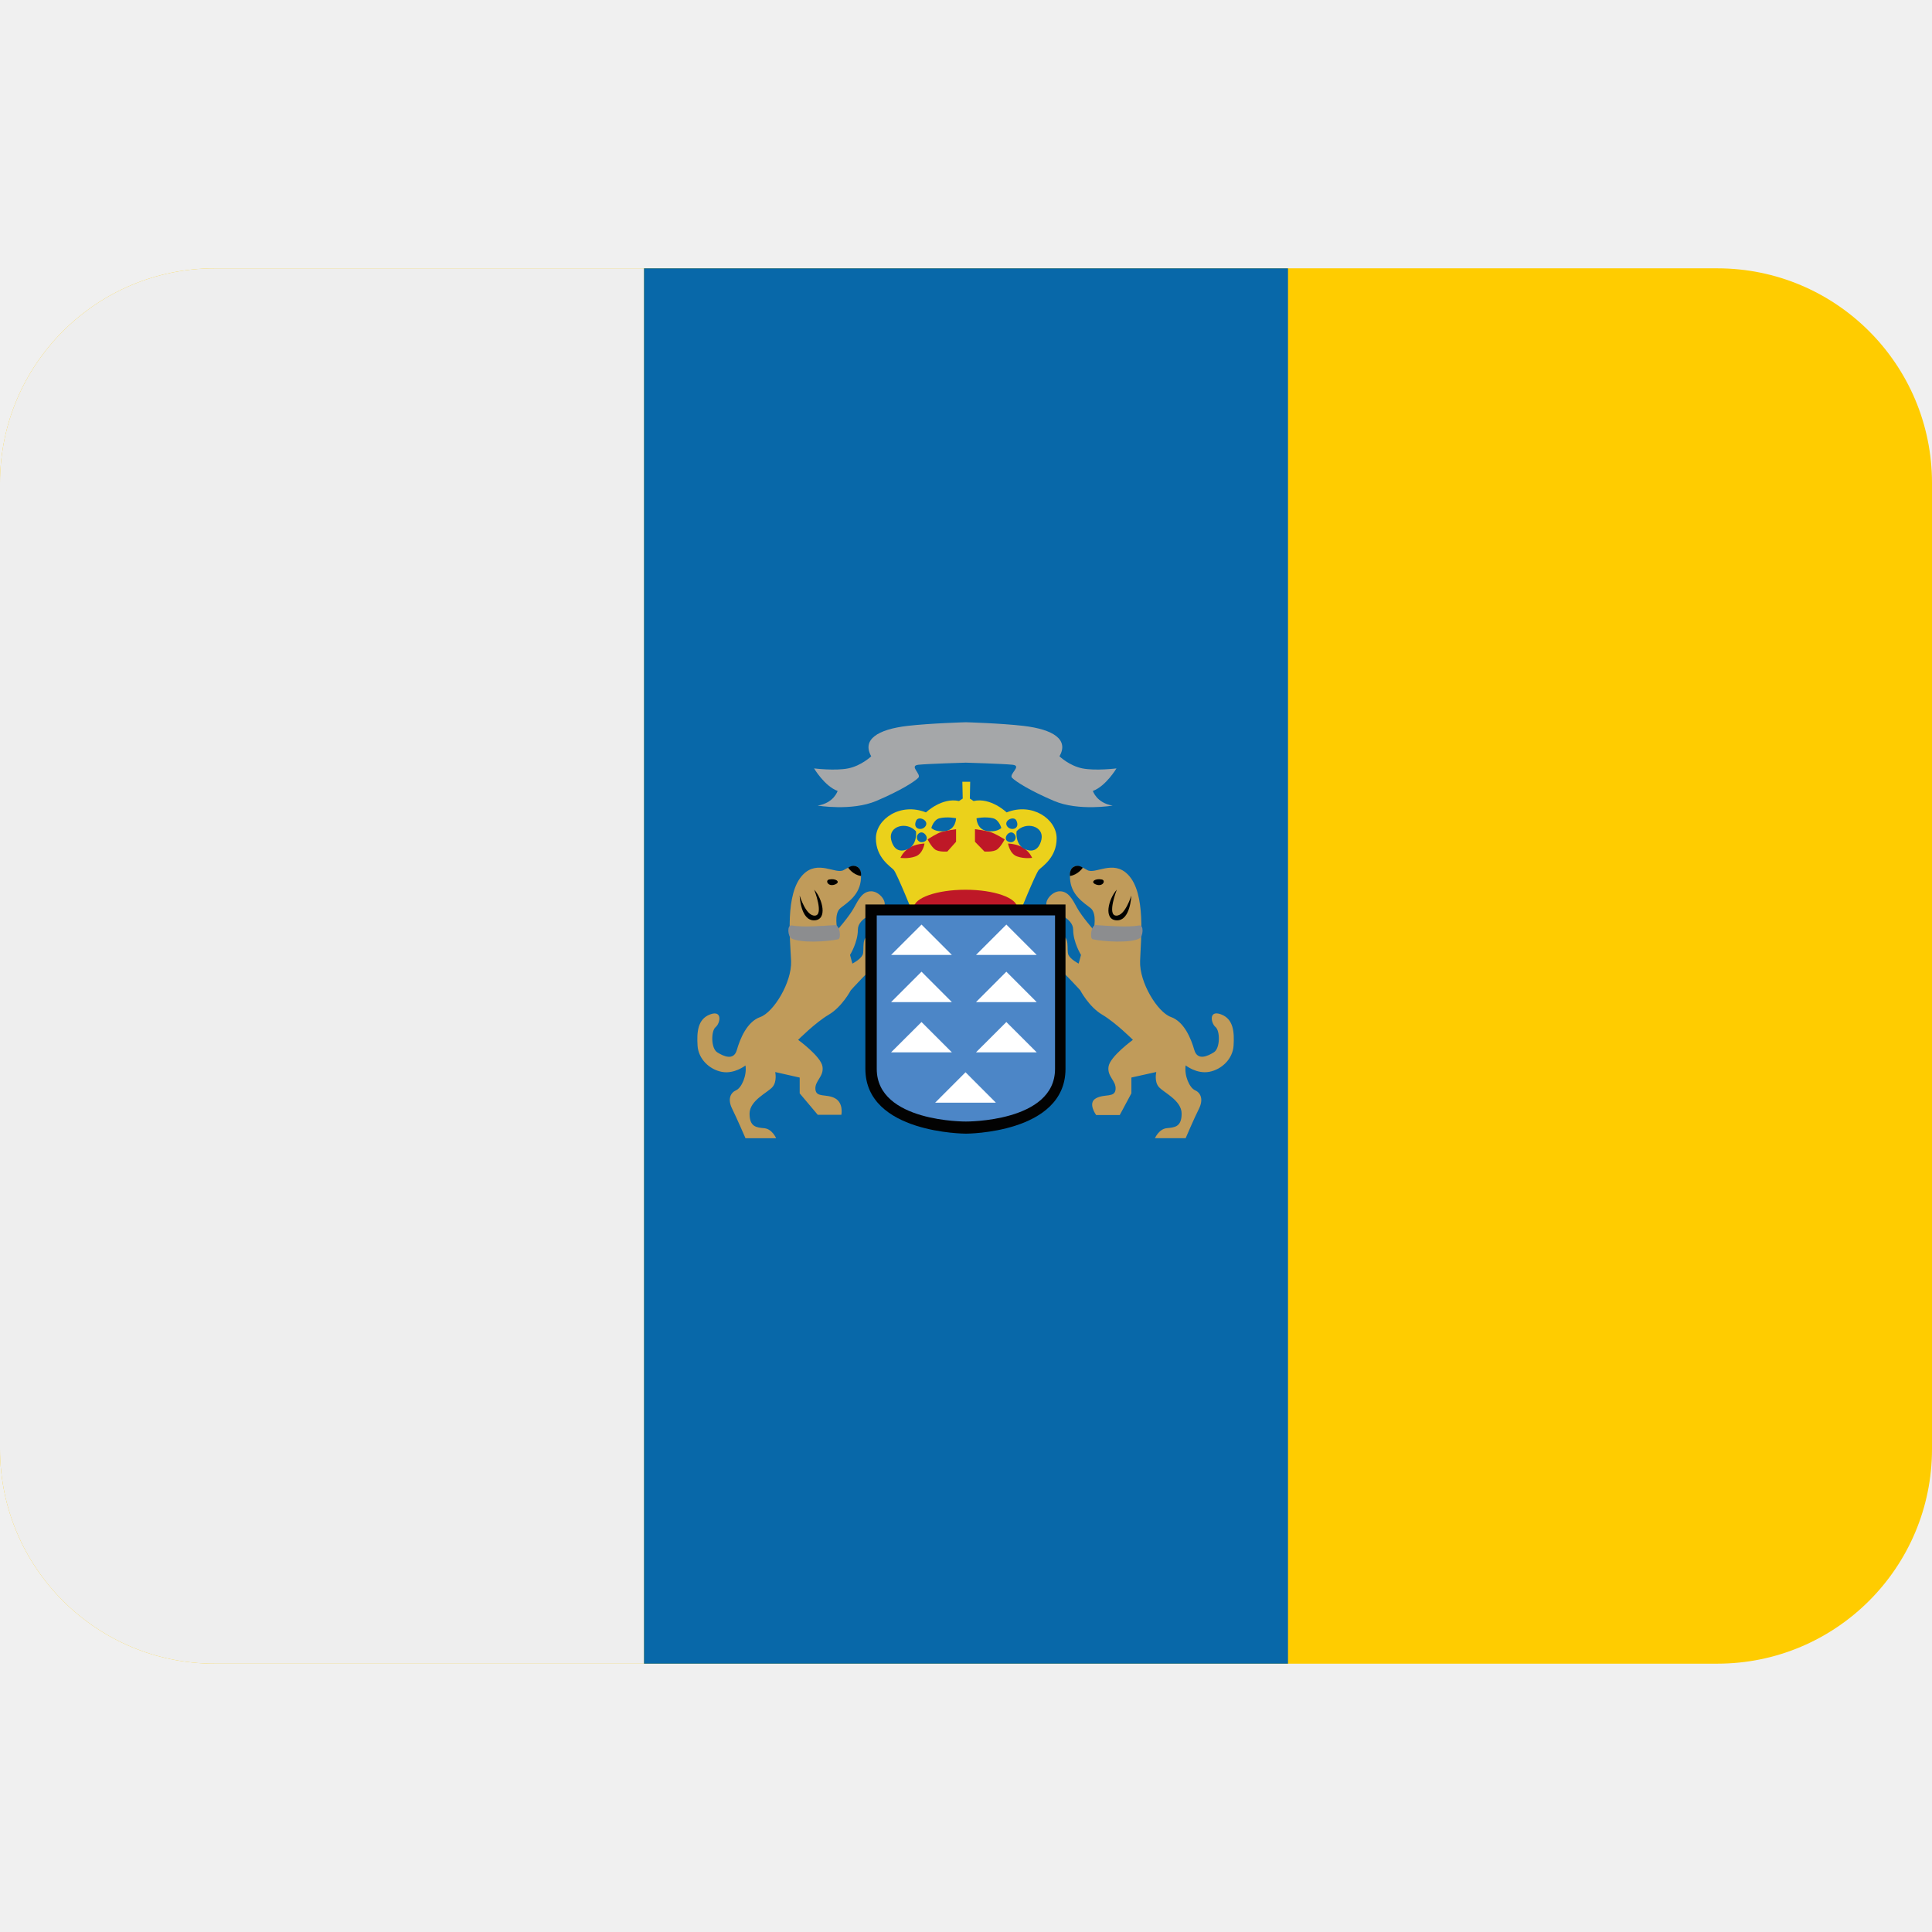
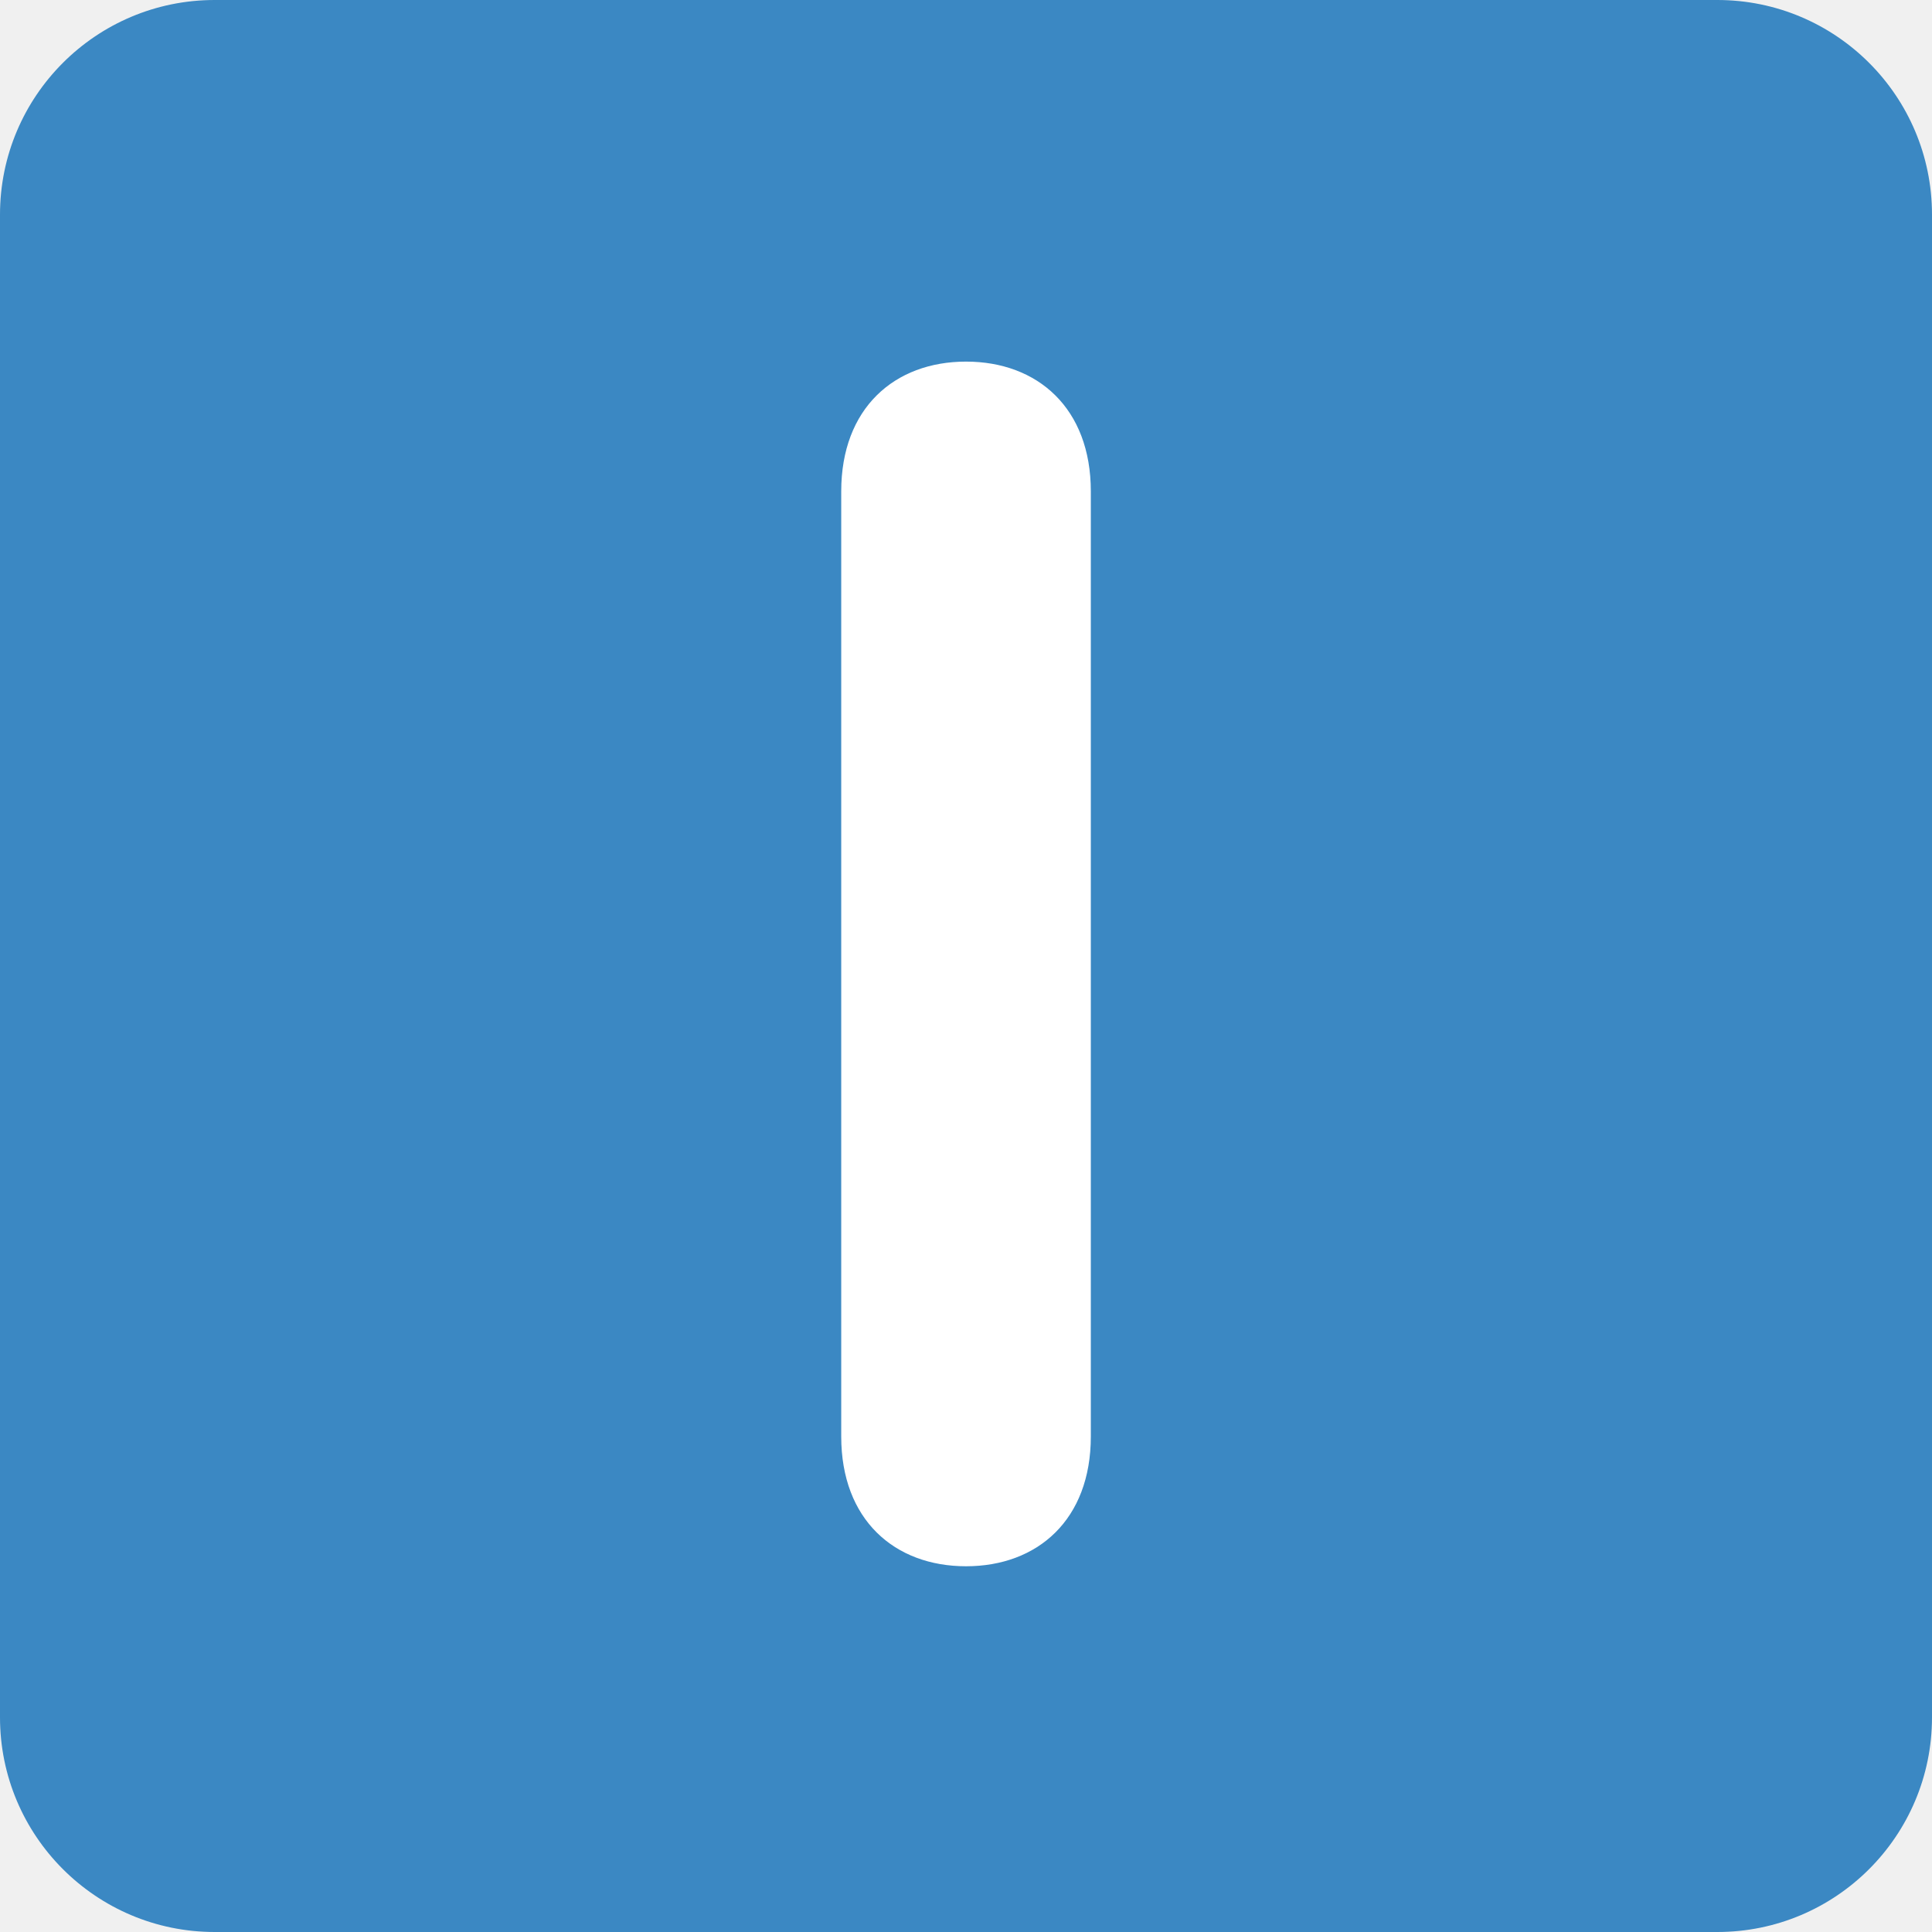
<svg xmlns="http://www.w3.org/2000/svg" viewBox="0 0 36 36">
-   <path fill="#FC0" d="M36 27c0 2.209-1.791 4-4 4H4c-2.209 0-4-1.791-4-4V9c0-2.209 1.791-4 4-4h28c2.209 0 4 1.791 4 4v18z" />
-   <path fill="#EEE" d="M4 5C1.791 5 0 6.791 0 9v18c0 2.209 1.791 4 4 4h8V5H4z" />
-   <path fill="#0868A9" d="M12 5h12v26H12z" />
-   <path fill="#C09B5A" d="M21.021 16.3c-.278-.29-.614 0-.762-.088-.146-.088-.336-.154-.321.154s.249.45.381.553c.132.103.059.408.059.408s-.22-.25-.308-.411c-.088-.161-.161-.308-.322-.308s-.322.219-.22.307c.103.088.469.176.469.41 0 .234.146.469.146.469l-.044.161s-.146-.073-.19-.161c-.044-.088.044-.366-.161-.366-.205 0-.264.454-.132.527.132.073.513.498.513.498s.16.307.409.454c.249.146.572.469.572.469s-.425.308-.454.498c-.029.189.146.263.131.425-.015.16-.204.078-.365.166-.162.088.003.312.003.312h.44l.217-.405v-.294l.464-.103s-.042.176.046.278c.088.104.426.249.426.498s-.131.257-.278.271c-.146.016-.219.186-.219.186h.572s.16-.375.249-.55c.087-.177.028-.298-.074-.343-.103-.044-.204-.273-.175-.463 0 0 .204.164.439.12.234-.044.439-.241.454-.489.015-.25 0-.495-.234-.582s-.189.164-.103.236c.088.073.088.396-.029.47-.117.074-.307.162-.366-.043-.059-.205-.186-.526-.436-.614-.249-.088-.589-.645-.574-1.04.012-.394.114-1.259-.223-1.61zm-6.061 0c.278-.29.615 0 .761-.088.146-.088.337-.154.322.154-.015.308-.249.45-.38.553-.132.103-.059.408-.059.408s.22-.25.308-.411c.088-.161.161-.308.322-.308s.322.219.22.307c-.103.088-.469.176-.469.41 0 .234-.146.469-.146.469l.044.161s.146-.073.19-.161c.044-.088-.044-.366.161-.366.205 0 .264.454.132.527-.132.073-.513.498-.513.498s-.161.307-.41.454c-.249.146-.571.469-.571.469s.425.308.454.498c.029.189-.146.263-.132.425.015.16.205.078.366.166.161.088.118.307.118.307h-.441l-.336-.399v-.294l-.456-.103s.038.176-.05.278c-.088.104-.428.249-.428.498s.13.257.277.271c.146.016.218.186.218.186h-.571s-.162-.375-.249-.55c-.088-.177-.03-.298.073-.343.102-.044.205-.273.176-.463 0 0-.205.164-.439.12-.234-.044-.439-.241-.454-.489-.015-.25 0-.495.234-.582.234-.087.191.164.103.236-.088.073-.088.396.029.47.117.074.308.162.366-.043.059-.205.186-.526.436-.614.249-.088.589-.645.575-1.04-.016-.395-.118-1.26.219-1.611z" />
-   <path fill="#8C8D8F" d="M21.226 17.245c-.213.036-.555.009-.805-.007-.088-.005-.122.249-.059.264.196.045.713.076.875-.018.061-.036.084-.255-.011-.239z" />
-   <path d="M20.176 16.169s-.086.131-.239.154c0 0-.017-.124.072-.172.09-.048.167.018.167.018zm.354.219c-.128-.026-.227.051-.103.095.126.044.183-.079.103-.095zm.55.3s-.015.468-.27.461c-.257-.007-.154-.402 0-.571 0 0-.185.47-.016.483.169.015.286-.373.286-.373z" />
-   <path fill="#8C8D8F" d="M14.754 17.245c.213.036.555.009.806-.007.088-.005.122.249.058.264-.196.045-.712.076-.875-.018-.061-.036-.084-.255.011-.239z" />
-   <path d="M15.805 16.169s.085.131.239.154c0 0 .017-.124-.072-.172-.09-.048-.167.018-.167.018zm-.355.219c.129-.026.227.051.103.095-.125.044-.183-.079-.103-.095zm-.549.3s.015.468.271.461c.256-.007.154-.402 0-.571 0 0 .184.47.015.483-.17.015-.286-.373-.286-.373z" />
-   <path fill="#EBD11B" d="M18.757 15.138s-.296-.285-.616-.212l-.069-.046.006-.313h-.146l.007.313-.069.046c-.319-.072-.616.212-.616.212-.475-.19-.933.123-.933.484s.274.524.332.587c.059.064.374.847.374.847h1.955s.316-.783.375-.847c.059-.063.332-.227.332-.587.001-.361-.457-.675-.932-.484z" />
-   <path fill="#BE1827" d="M17.815 15.451v.234l-.163.182s-.158.014-.231-.04c-.072-.055-.136-.186-.136-.186s.167-.113.265-.141c.098-.027.265-.049.265-.049zm-.588.267s-.027.19-.168.24c-.14.05-.28.027-.28.027s.036-.099.153-.181c.118-.081.295-.086.295-.086z" />
-   <path fill="#0868A9" d="M17.507 15.247c.146-.035.308 0 .308 0s-.003.207-.194.237c-.19.03-.267-.056-.267-.056s.04-.154.153-.181zm-.903.394c-.052-.25.292-.342.464-.151 0 0 .034.259-.168.338-.203.08-.275-.088-.296-.187zm.467-.349c.043-.096.237-.008.179.095-.06.105-.254.069-.179-.095z" />
-   <path fill="#0868A9" d="M17.112 15.537c.091-.095.227.094.115.144-.113.051-.185-.072-.115-.144z" />
-   <path fill="#BE1827" d="M18.167 15.451v.234l.177.182s.166.014.238-.04c.072-.055.139-.186.139-.186s-.18-.113-.277-.141c-.097-.027-.277-.049-.277-.049zm.617.267s.027.19.167.24c.141.05.281.027.281.027s-.036-.099-.154-.181c-.117-.081-.294-.086-.294-.086z" />
-   <path fill="#0868A9" d="M18.503 15.247c-.145-.035-.307 0-.307 0s.003.207.194.237c.19.03.268-.056.268-.056s-.041-.154-.155-.181zm.903.394c.052-.25-.292-.342-.464-.151 0 0-.034.259.169.338.202.08.275-.088.295-.187zm-.466-.349c-.044-.096-.237-.008-.179.095.059.105.255.069.179-.095z" />
-   <path fill="#0868A9" d="M18.898 15.537c-.09-.095-.226.094-.114.144.112.051.184-.072.114-.144z" />
-   <path fill="#BE1827" d="M17.028 16.916c0-.186.431-.337.963-.337s.963.151.963.337c0 .186-.431.337-.963.337-.533-.001-.963-.152-.963-.337z" />
-   <path fill="#020202" d="M17.999 16.854h-1.874v3.063c0 1.207 1.875 1.207 1.875 1.207s1.854 0 1.854-1.207v-3.063h-1.855z" />
-   <path fill="#4C86C7" d="M17.998 17.057h-1.661v2.861c0 .995 1.661.98 1.661.98s1.661.015 1.661-.98v-2.861h-1.661z" />
-   <path fill="#A5A7A9" d="M20.364 14.738c.242-.088.44-.42.44-.42s-.39.049-.635 0-.427-.225-.427-.225c.177-.312-.113-.501-.669-.567-.43-.05-1.076-.068-1.076-.068s-.657.018-1.088.068c-.555.065-.851.254-.675.567 0 0-.185.176-.43.225-.245.049-.635 0-.635 0s.196.332.439.42c0 0-.069.225-.372.273 0 0 .635.107 1.093-.087.459-.195.713-.361.781-.43.069-.068-.181-.224.004-.244.186-.019.882-.039.882-.039s.685.02.871.039c.186.02-.077.176-.008.244.068.068.322.234.781.43.459.195 1.093.087 1.093.087-.3-.048-.369-.273-.369-.273z" />
-   <path d="M18.557 20.547h-1.132l.566-.567zm-.82-1.874h-1.133l.567-.567zm0-.879h-1.133l.567-.566zm0 1.815h-1.133l.567-.565zm1.581-.936h-1.132l.566-.567zm0-.879h-1.132l.566-.566zm0 1.815h-1.132l.566-.565z" fill="#FFF" />
+   <path fill="#3B88C3" d="M36 32c0 2.209-1.791 4-4 4H4c-2.209 0-4-1.791-4-4V4c0-2.209 1.791-4 4-4h28c2.209 0 4 1.791 4 4v28z" />
+   <path fill="#FFF" d="M15.675 9.156c0-1.55.992-2.418 2.326-2.418 1.333 0 2.325.868 2.325 2.418v17.611c0 1.551-.992 2.418-2.325 2.418-1.333 0-2.326-.867-2.326-2.418V9.156z" />
</svg>
